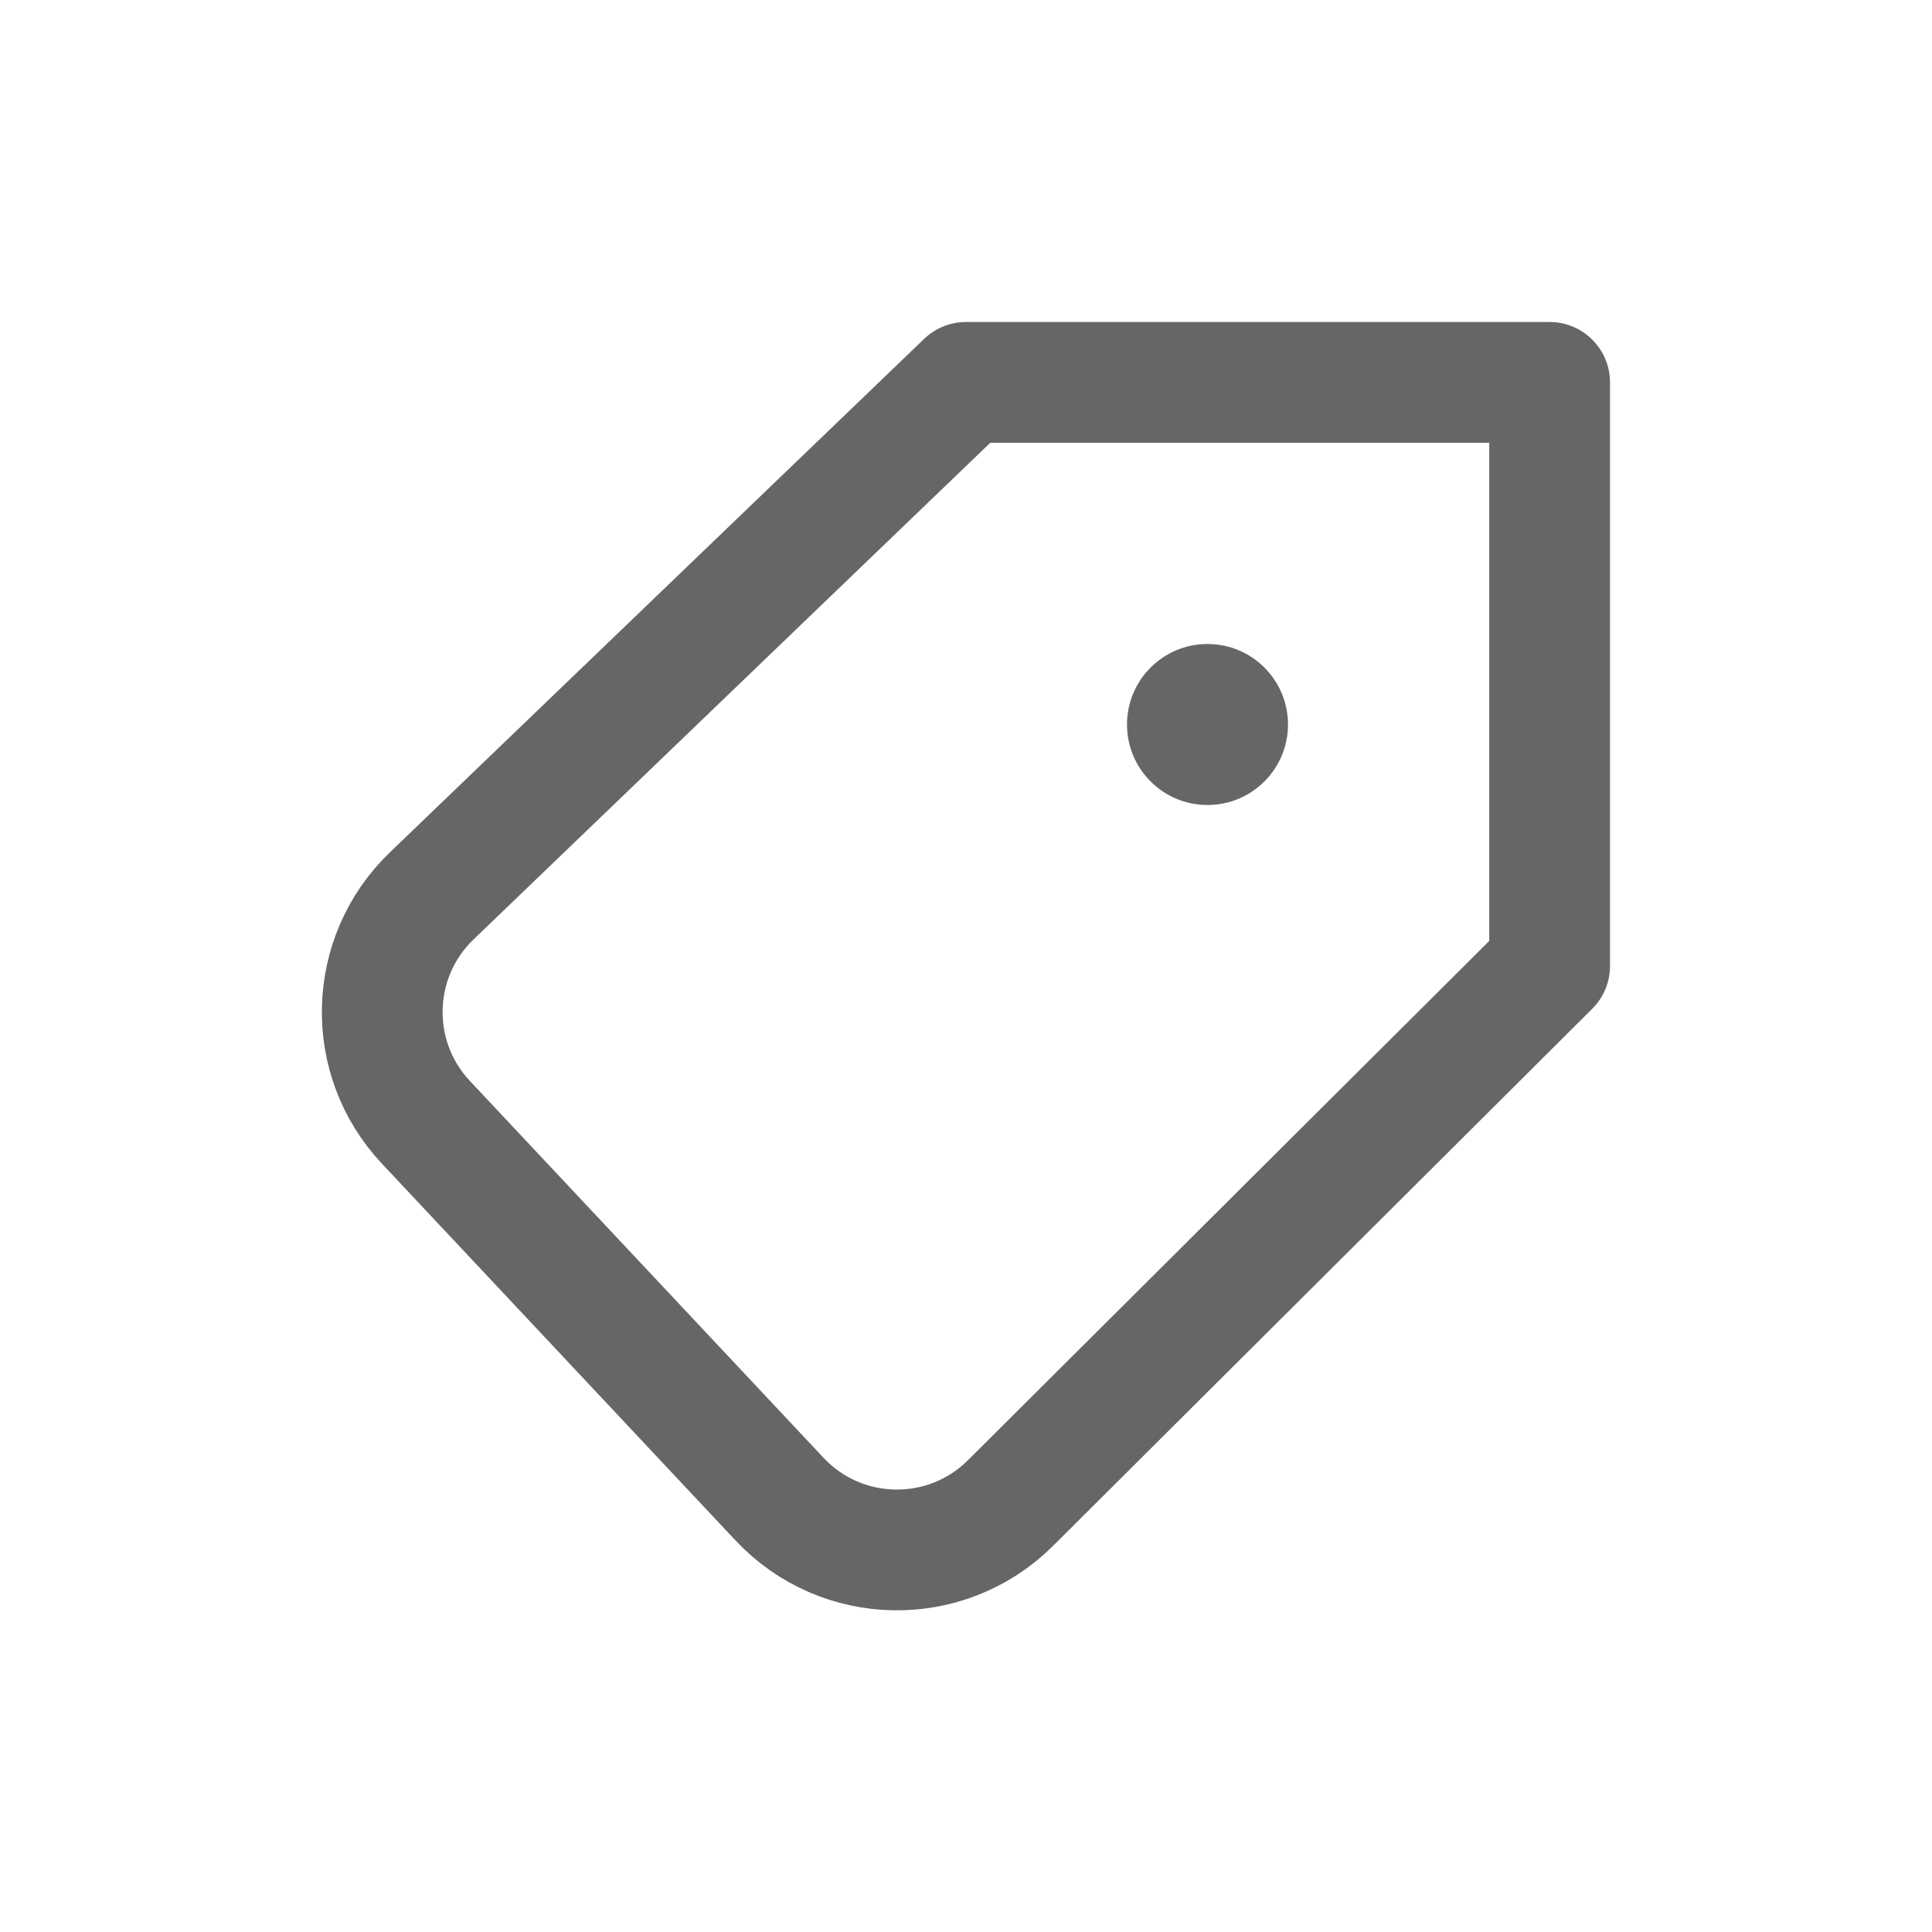
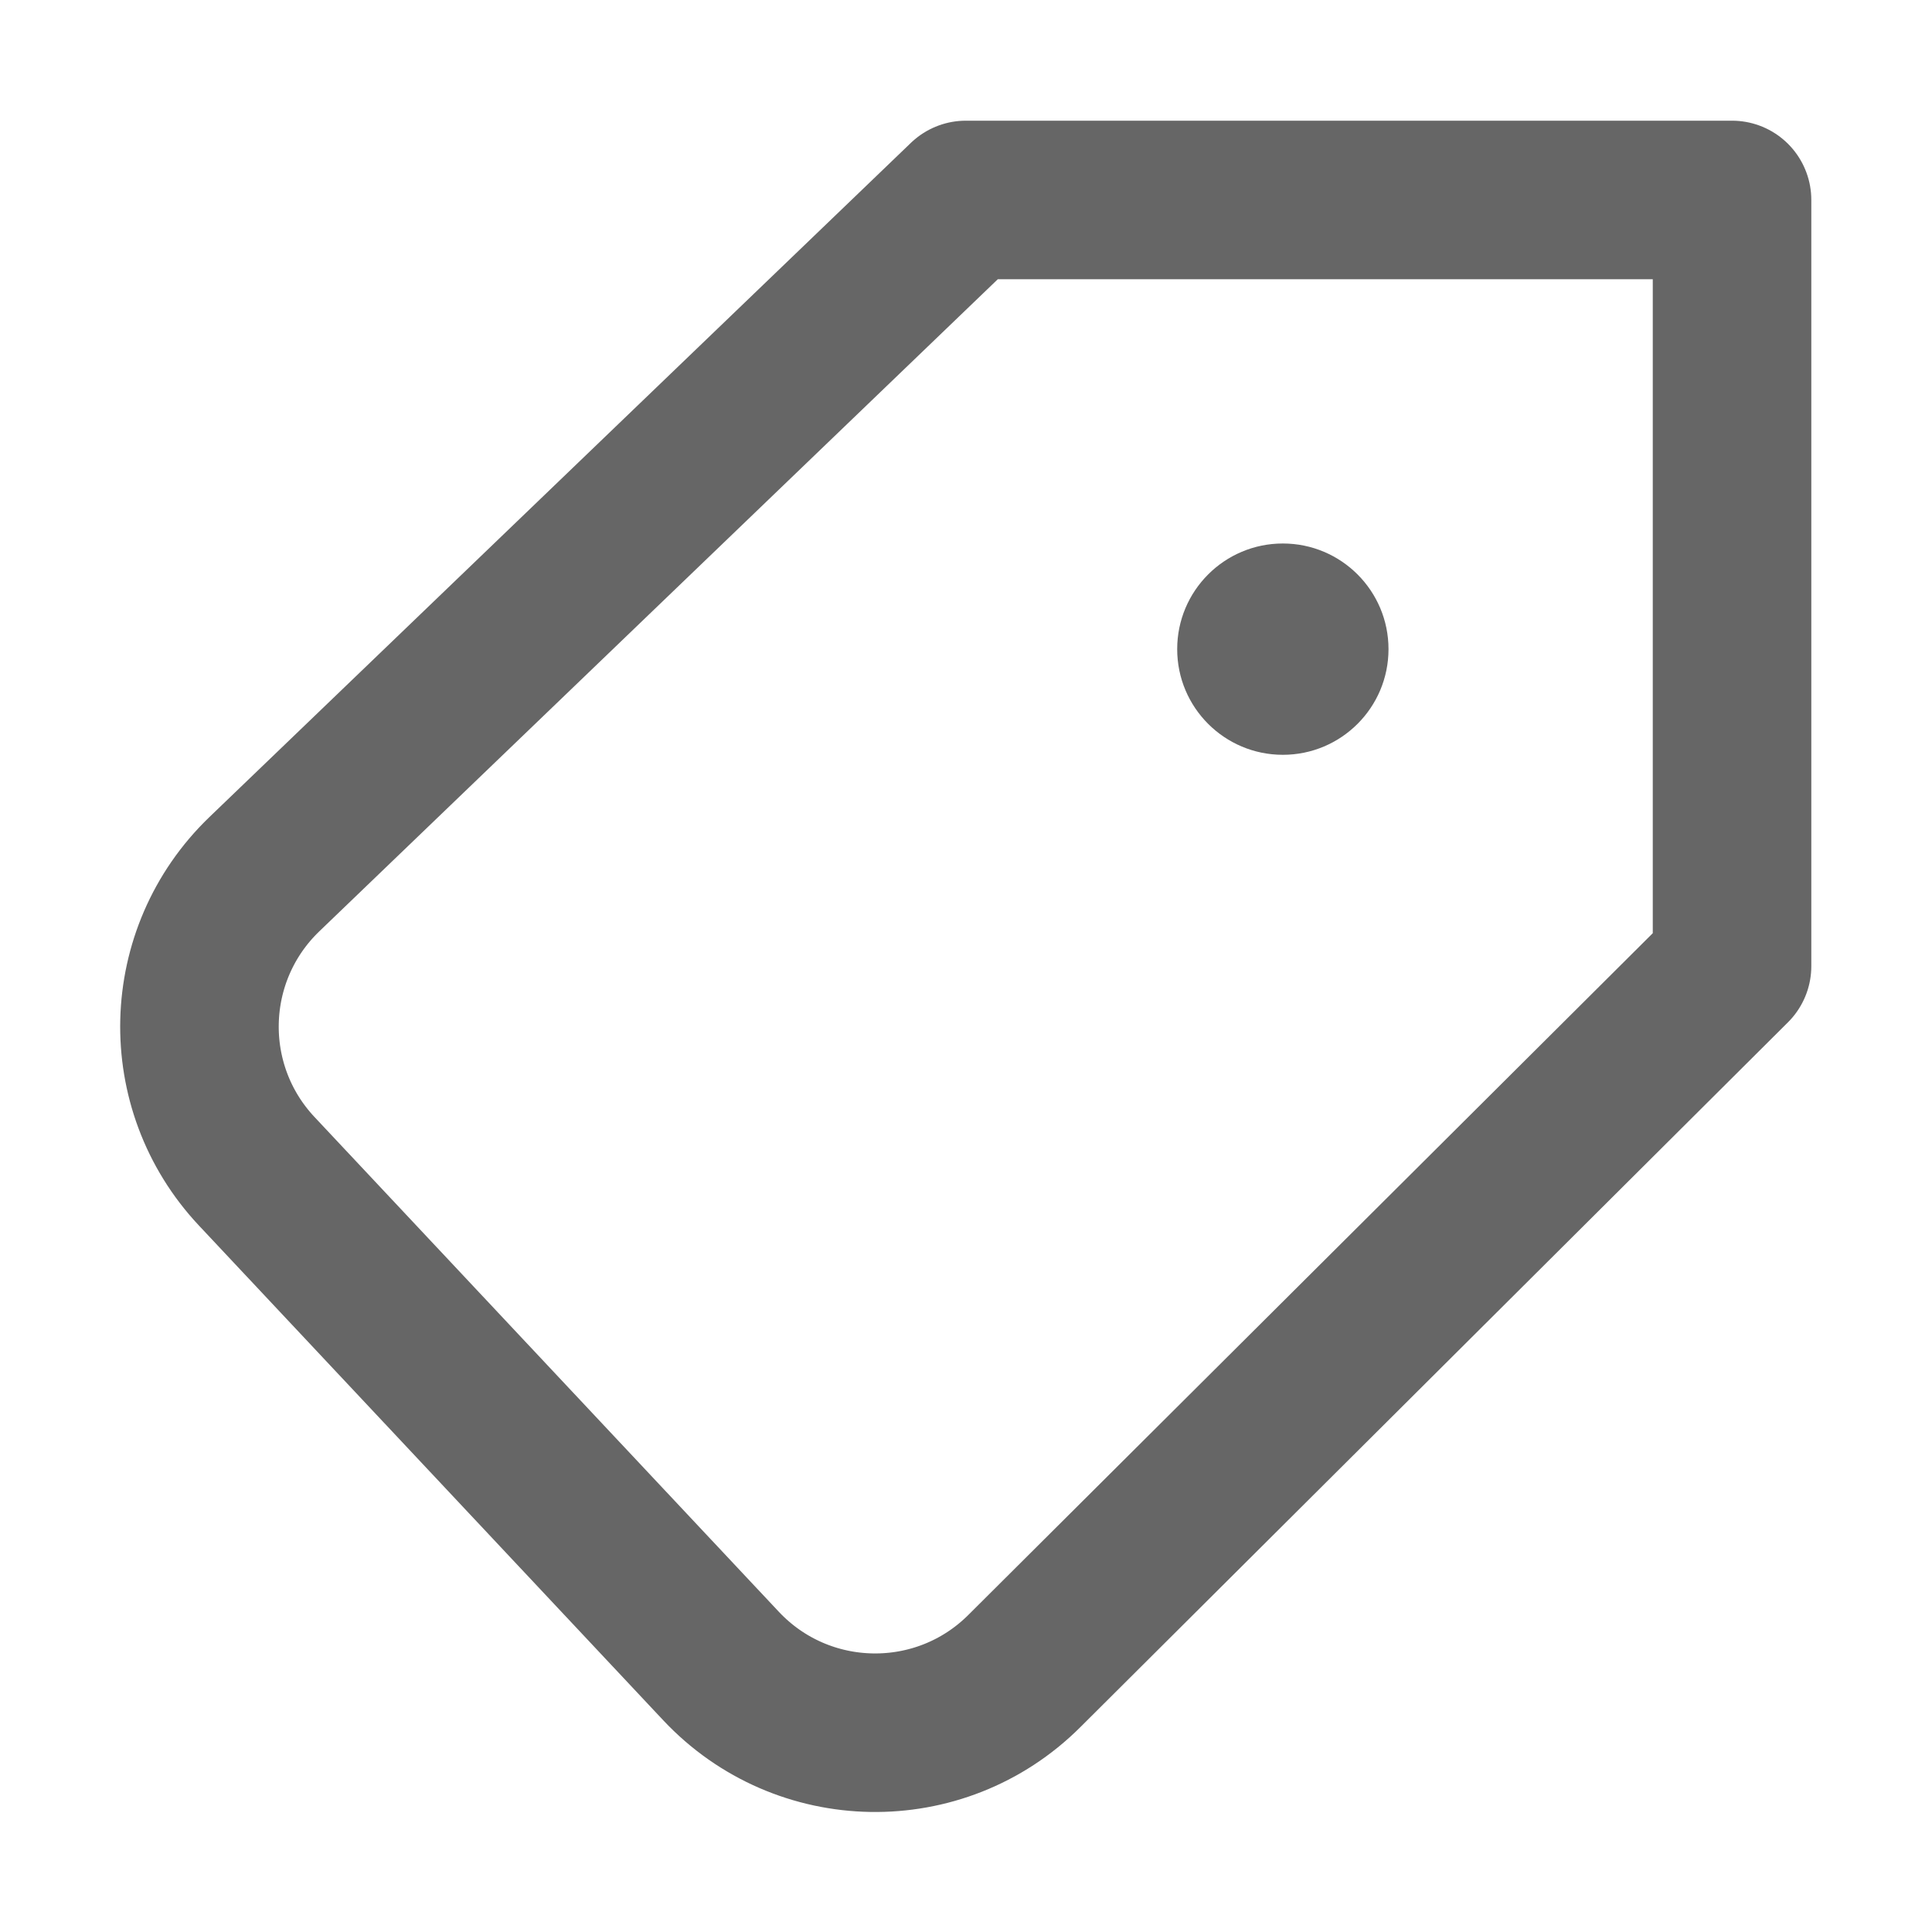
- <svg xmlns="http://www.w3.org/2000/svg" width="24" height="24" fill="none" viewBox="0 0 24 24" version="1.1" id="svg6">
+ <svg xmlns="http://www.w3.org/2000/svg" width="16" height="16" fill="none" viewBox="0 0 16 16" version="1.1" id="svg6">
  <defs id="defs10" />
-   <circle cx="15" cy="9" r="1" fill="currentColor" id="circle2" style="fill:#666666;fill-opacity:1" />
-   <path stroke="currentColor" stroke-linecap="round" stroke-linejoin="round" stroke-width="1.5" d="M12 4.75H19.25V12L12.553 18.671C11.754 19.467 10.456 19.445 9.684 18.623L5.29 13.941C4.54 13.142 4.573 11.889 5.362 11.13L12 4.75Z" id="path4" style="stroke:#666666;stroke-opacity:1" />
+   <circle cx="10.624" cy="5.376" r="0.875" fill="currentColor" id="circle2" style="fill:#666666;fill-opacity:1;stroke-width:0.875" />
+   <path stroke="currentColor" stroke-linecap="round" stroke-linejoin="round" stroke-width="1.313" d="M 7.999,1.656 H 14.344 V 8.001 L 8.483,13.839 c -0.699,0.697 -1.836,0.678 -2.512,-0.042 L 2.126,9.7 c -0.656,-0.699 -0.628,-1.795 0.063,-2.46 z" id="path4" style="stroke:#666666;stroke-opacity:1" />
</svg>
